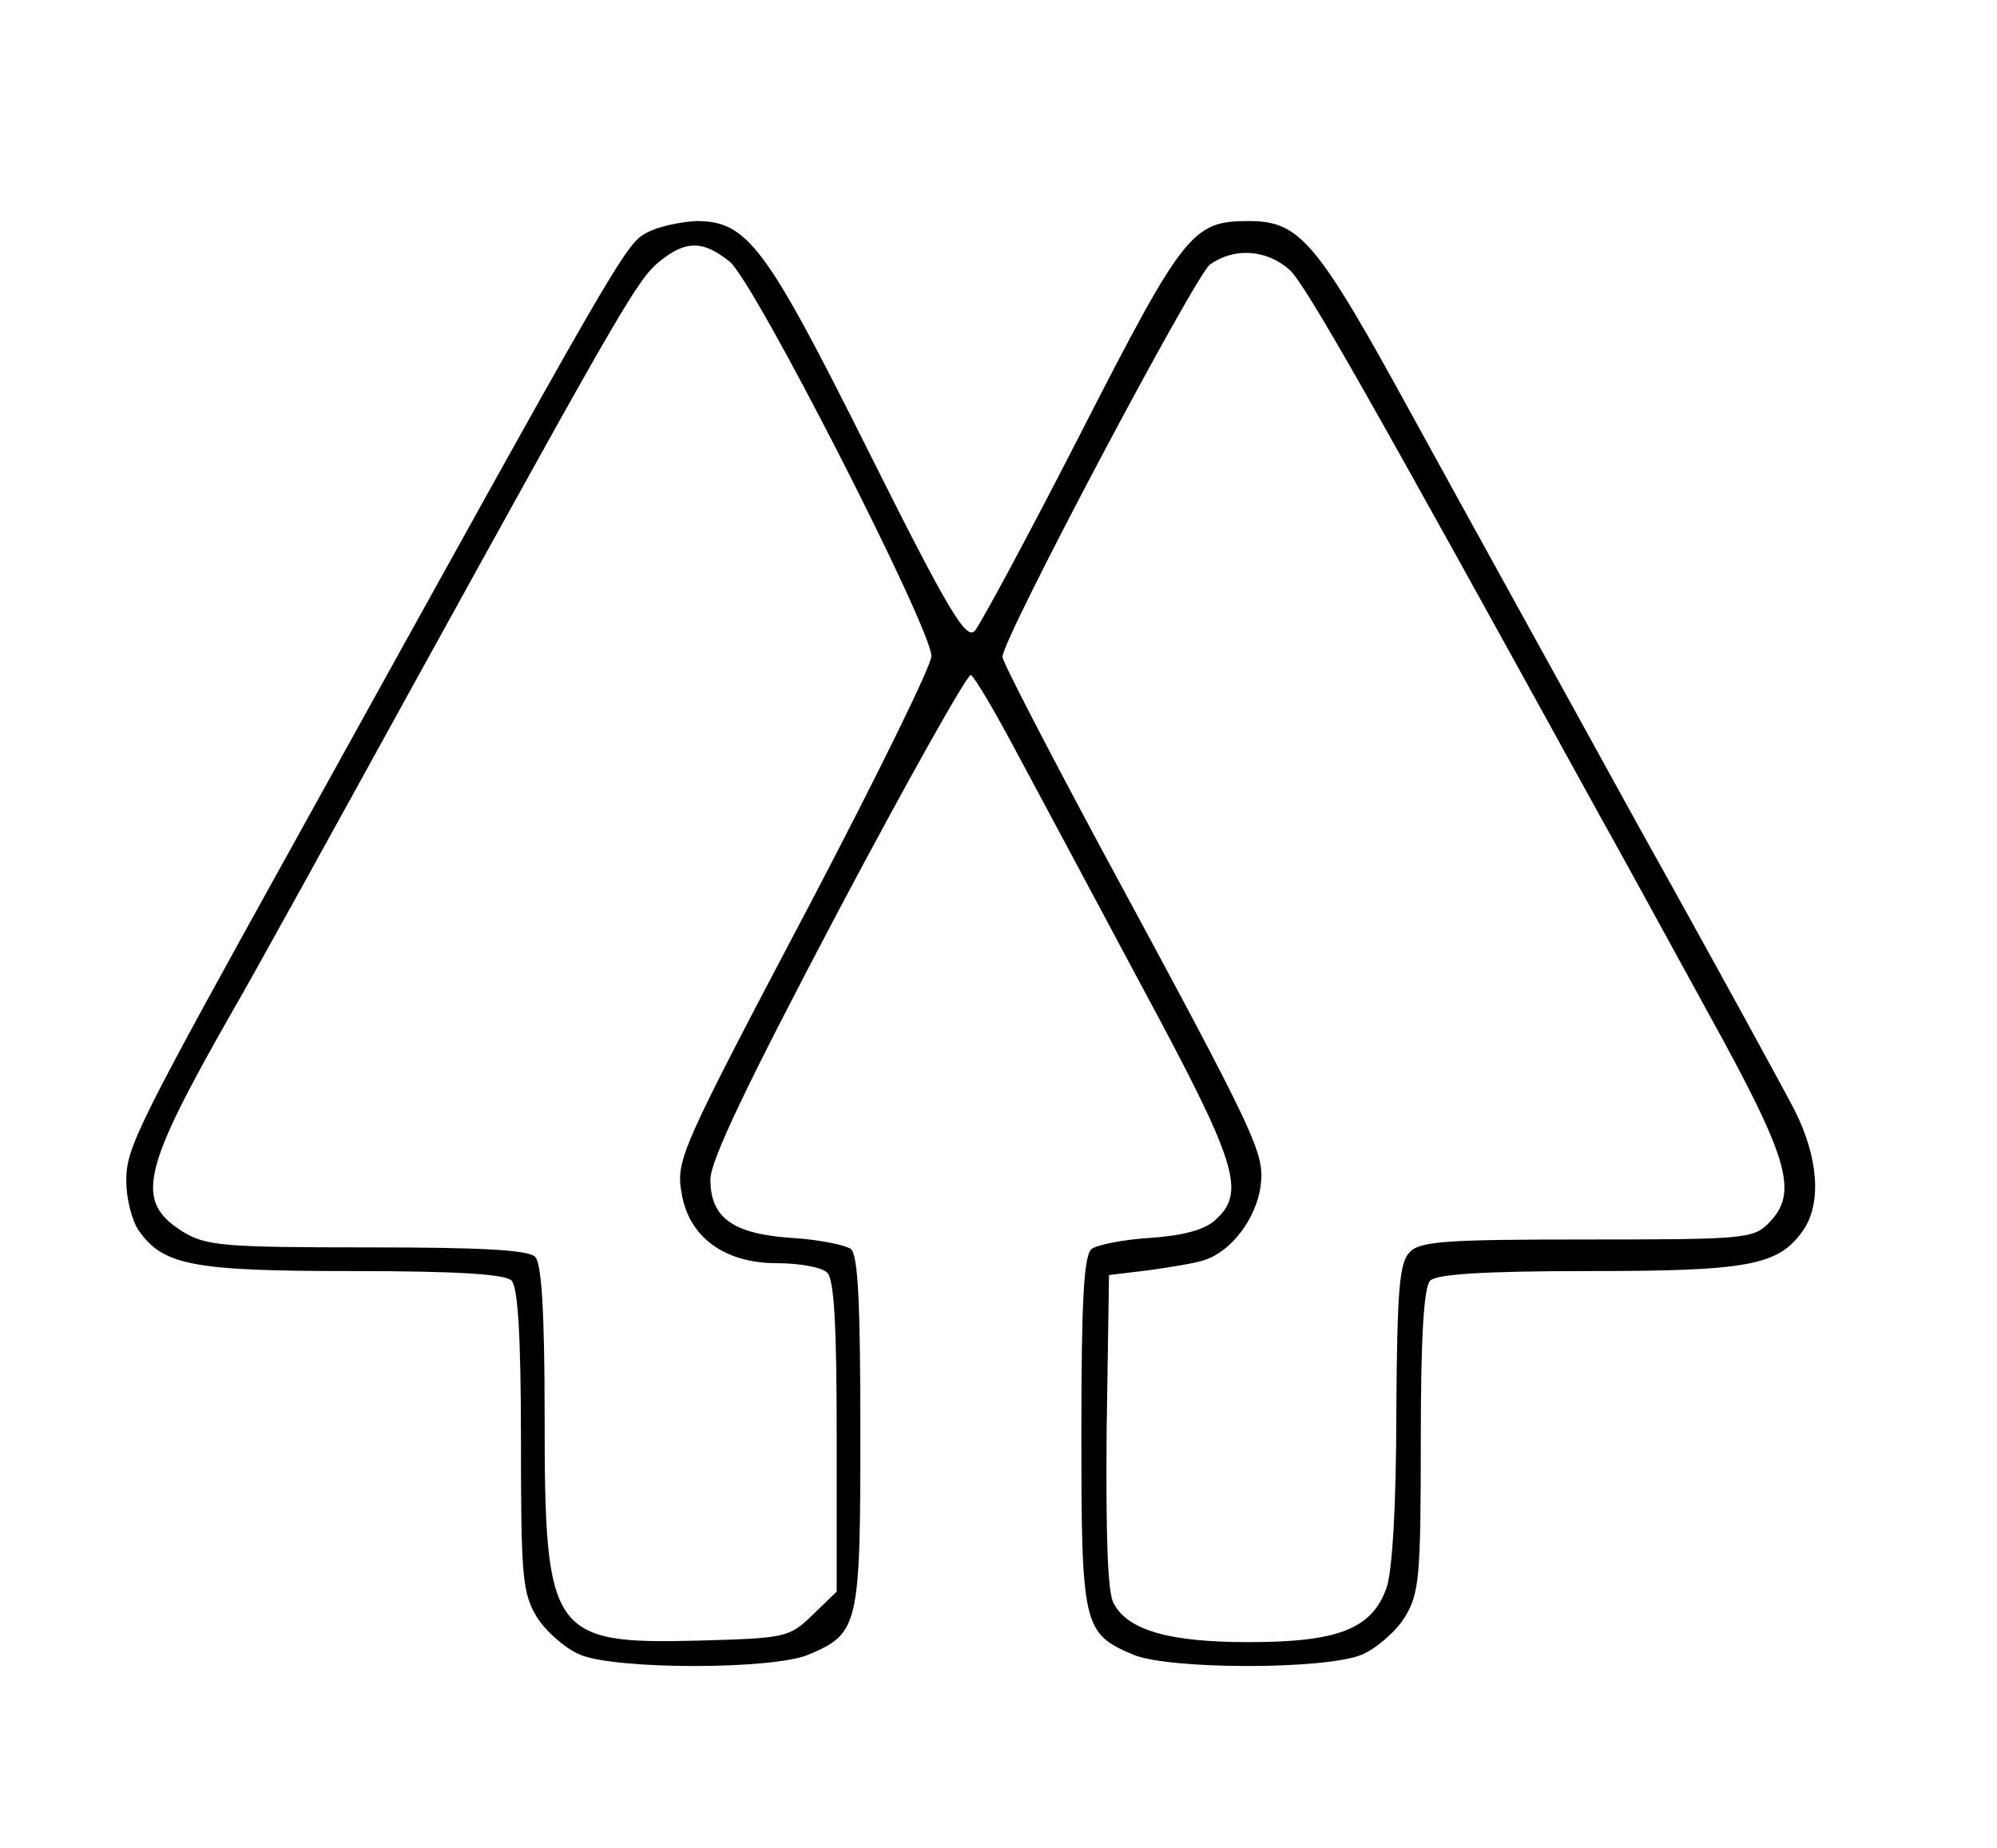
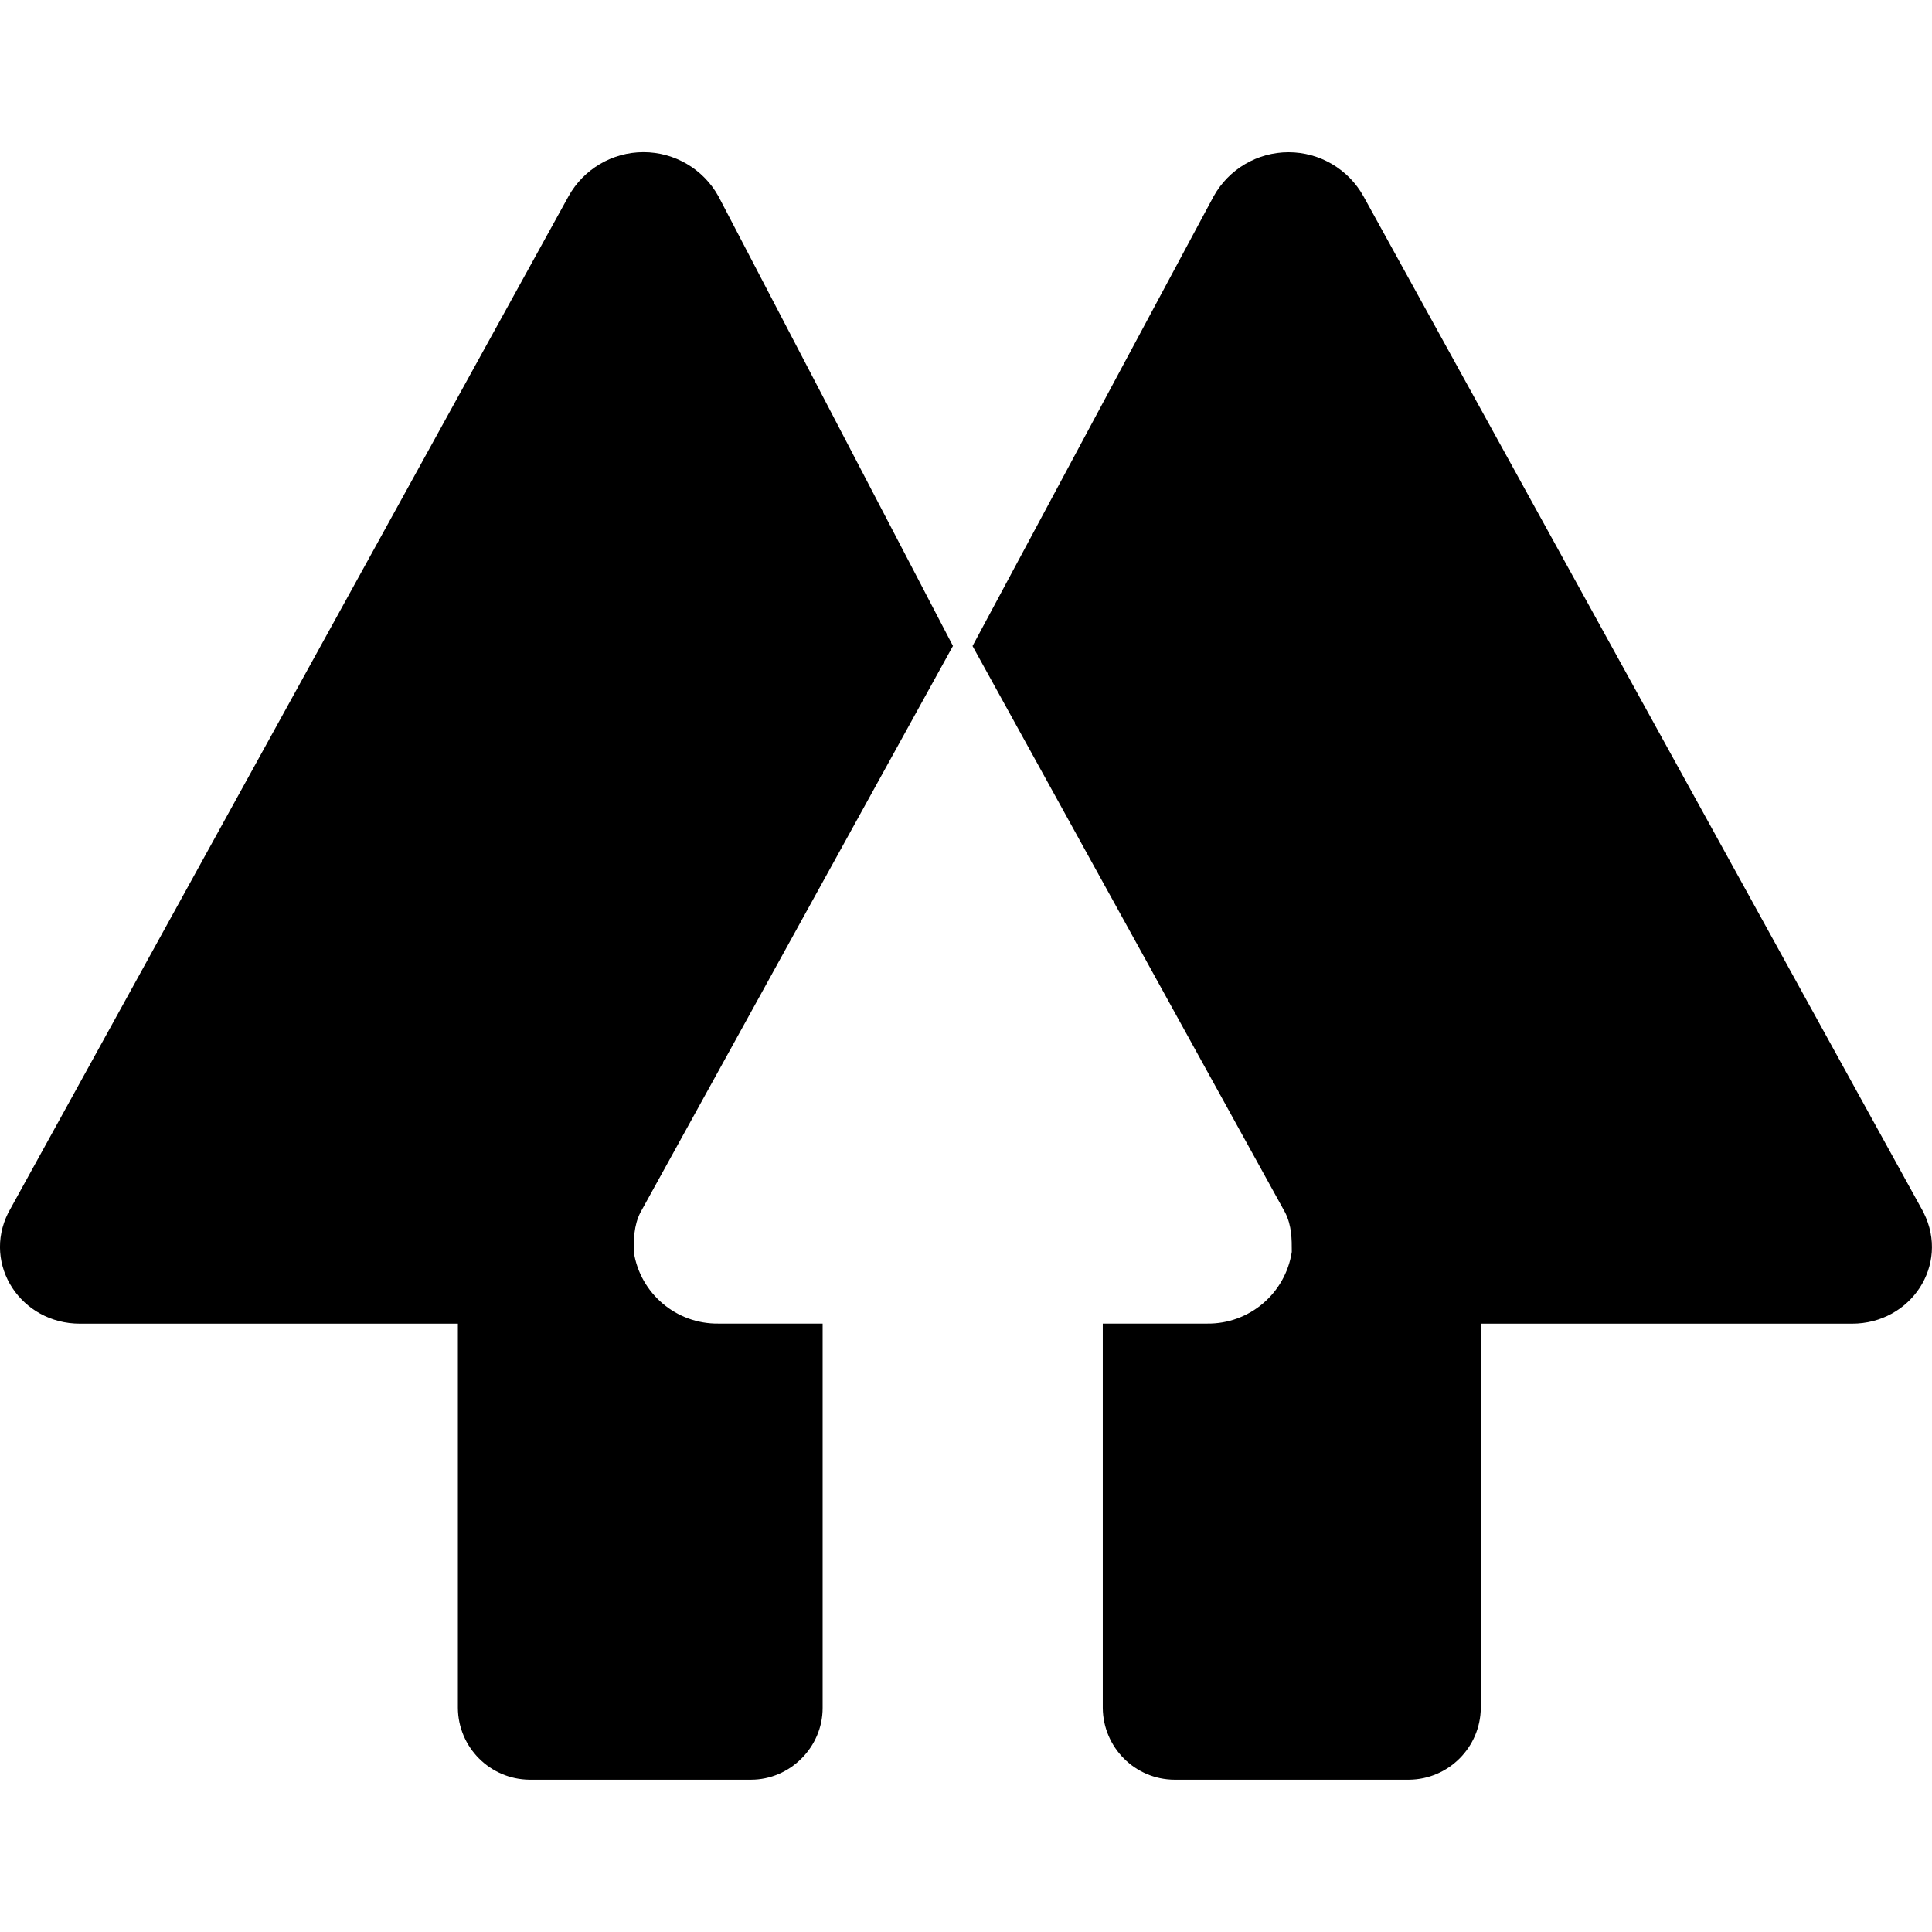
- <svg xmlns="http://www.w3.org/2000/svg" version="1.0" width="253pt" height="234pt" viewBox="0 0 253 234" preserveAspectRatio="xMidYMid meet">
-   <g transform="translate(0,234) scale(0.1,-0.1)" fill="#000000" stroke="none">
-     <path d="M819 2045 c-27 -14 -38 -35 -434 -750 -213 -384 -225 -408 -225 -451 0 -22 7 -50 16 -63 31 -44 69 -51 272 -51 133 0 192 -4 200 -12 8 -8 12 -68 12 -203 0 -173 2 -193 20 -223 11 -18 36 -40 55 -48 46 -19 243 -19 289 0 64 27 66 36 66 282 0 165 -3 224 -12 232 -7 5 -41 12 -75 14 -75 5 -103 26 -103 74 0 24 47 122 161 338 89 168 165 303 169 301 5 -3 31 -47 58 -98 27 -50 99 -185 160 -299 119 -221 131 -258 92 -293 -14 -13 -41 -20 -83 -23 -34 -2 -68 -9 -74 -14 -10 -8 -13 -67 -13 -232 0 -246 2 -255 66 -282 46 -19 243 -19 289 0 19 8 44 30 55 48 18 30 20 50 20 223 0 135 4 195 12 203 8 8 67 12 200 12 203 0 241 7 272 51 24 34 20 92 -10 152 -15 29 -104 192 -199 362 -94 171 -223 404 -286 519 -121 221 -142 246 -207 246 -71 0 -82 -13 -212 -267 -67 -131 -128 -244 -135 -252 -11 -12 -33 24 -134 226 -131 262 -154 293 -219 293 -20 -1 -49 -7 -63 -15z m105 -36 c31 -24 256 -465 256 -500 0 -12 -67 -148 -148 -303 -174 -330 -176 -335 -168 -380 10 -54 55 -86 120 -86 28 0 57 -5 64 -12 9 -9 12 -69 12 -208 l0 -196 -31 -30 c-29 -28 -34 -29 -142 -32 -189 -5 -197 7 -197 283 0 135 -4 195 -12 203 -9 9 -70 12 -212 12 -181 0 -204 2 -233 19 -63 39 -55 76 62 281 24 41 127 228 230 415 266 482 283 512 312 535 33 26 54 25 87 -1z m710 -11 c21 -20 102 -163 391 -688 23 -41 85 -154 138 -251 105 -190 116 -230 77 -269 -19 -19 -33 -20 -229 -20 -177 0 -212 -2 -225 -16 -13 -13 -16 -46 -17 -202 0 -117 -5 -200 -12 -222 -18 -53 -61 -70 -175 -70 -101 0 -153 15 -171 49 -8 13 -10 88 -9 218 l3 198 50 6 c28 4 60 9 71 13 34 11 65 52 71 93 5 43 0 55 -205 434 -67 125 -122 231 -122 237 0 23 244 483 263 497 31 22 72 19 101 -7z" />
-   </g>
+ <svg xmlns="http://www.w3.org/2000/svg" role="img" viewBox="0 0 24 24">
+   <path d="M7.953 15.066c-.08.163-.08.324-.08.486.08.517.528.897 1.052.89h1.294v4.776c0 .486-.404.89-.89.89H6.577a.898.898 0 0 1-.889-.891v-4.774H.992c-.728 0-1.214-.729-.89-1.377l6.96-12.627a1.065 1.065 0 0 1 1.863 0l2.913 5.585-3.885 7.042zm15.945 0l-6.96-12.627a1.065 1.065 0 0 0-1.862 0l-2.995 5.586 3.885 7.04c.081.164.081.326.081.487-.08.517-.529.897-1.052.89h-1.296v4.776c.005.49.4.887.89.89h2.914a.9.9 0 0 0 .892-.89v-4.775h4.612c.73 0 1.214-.729.89-1.377Z" />
</svg>
